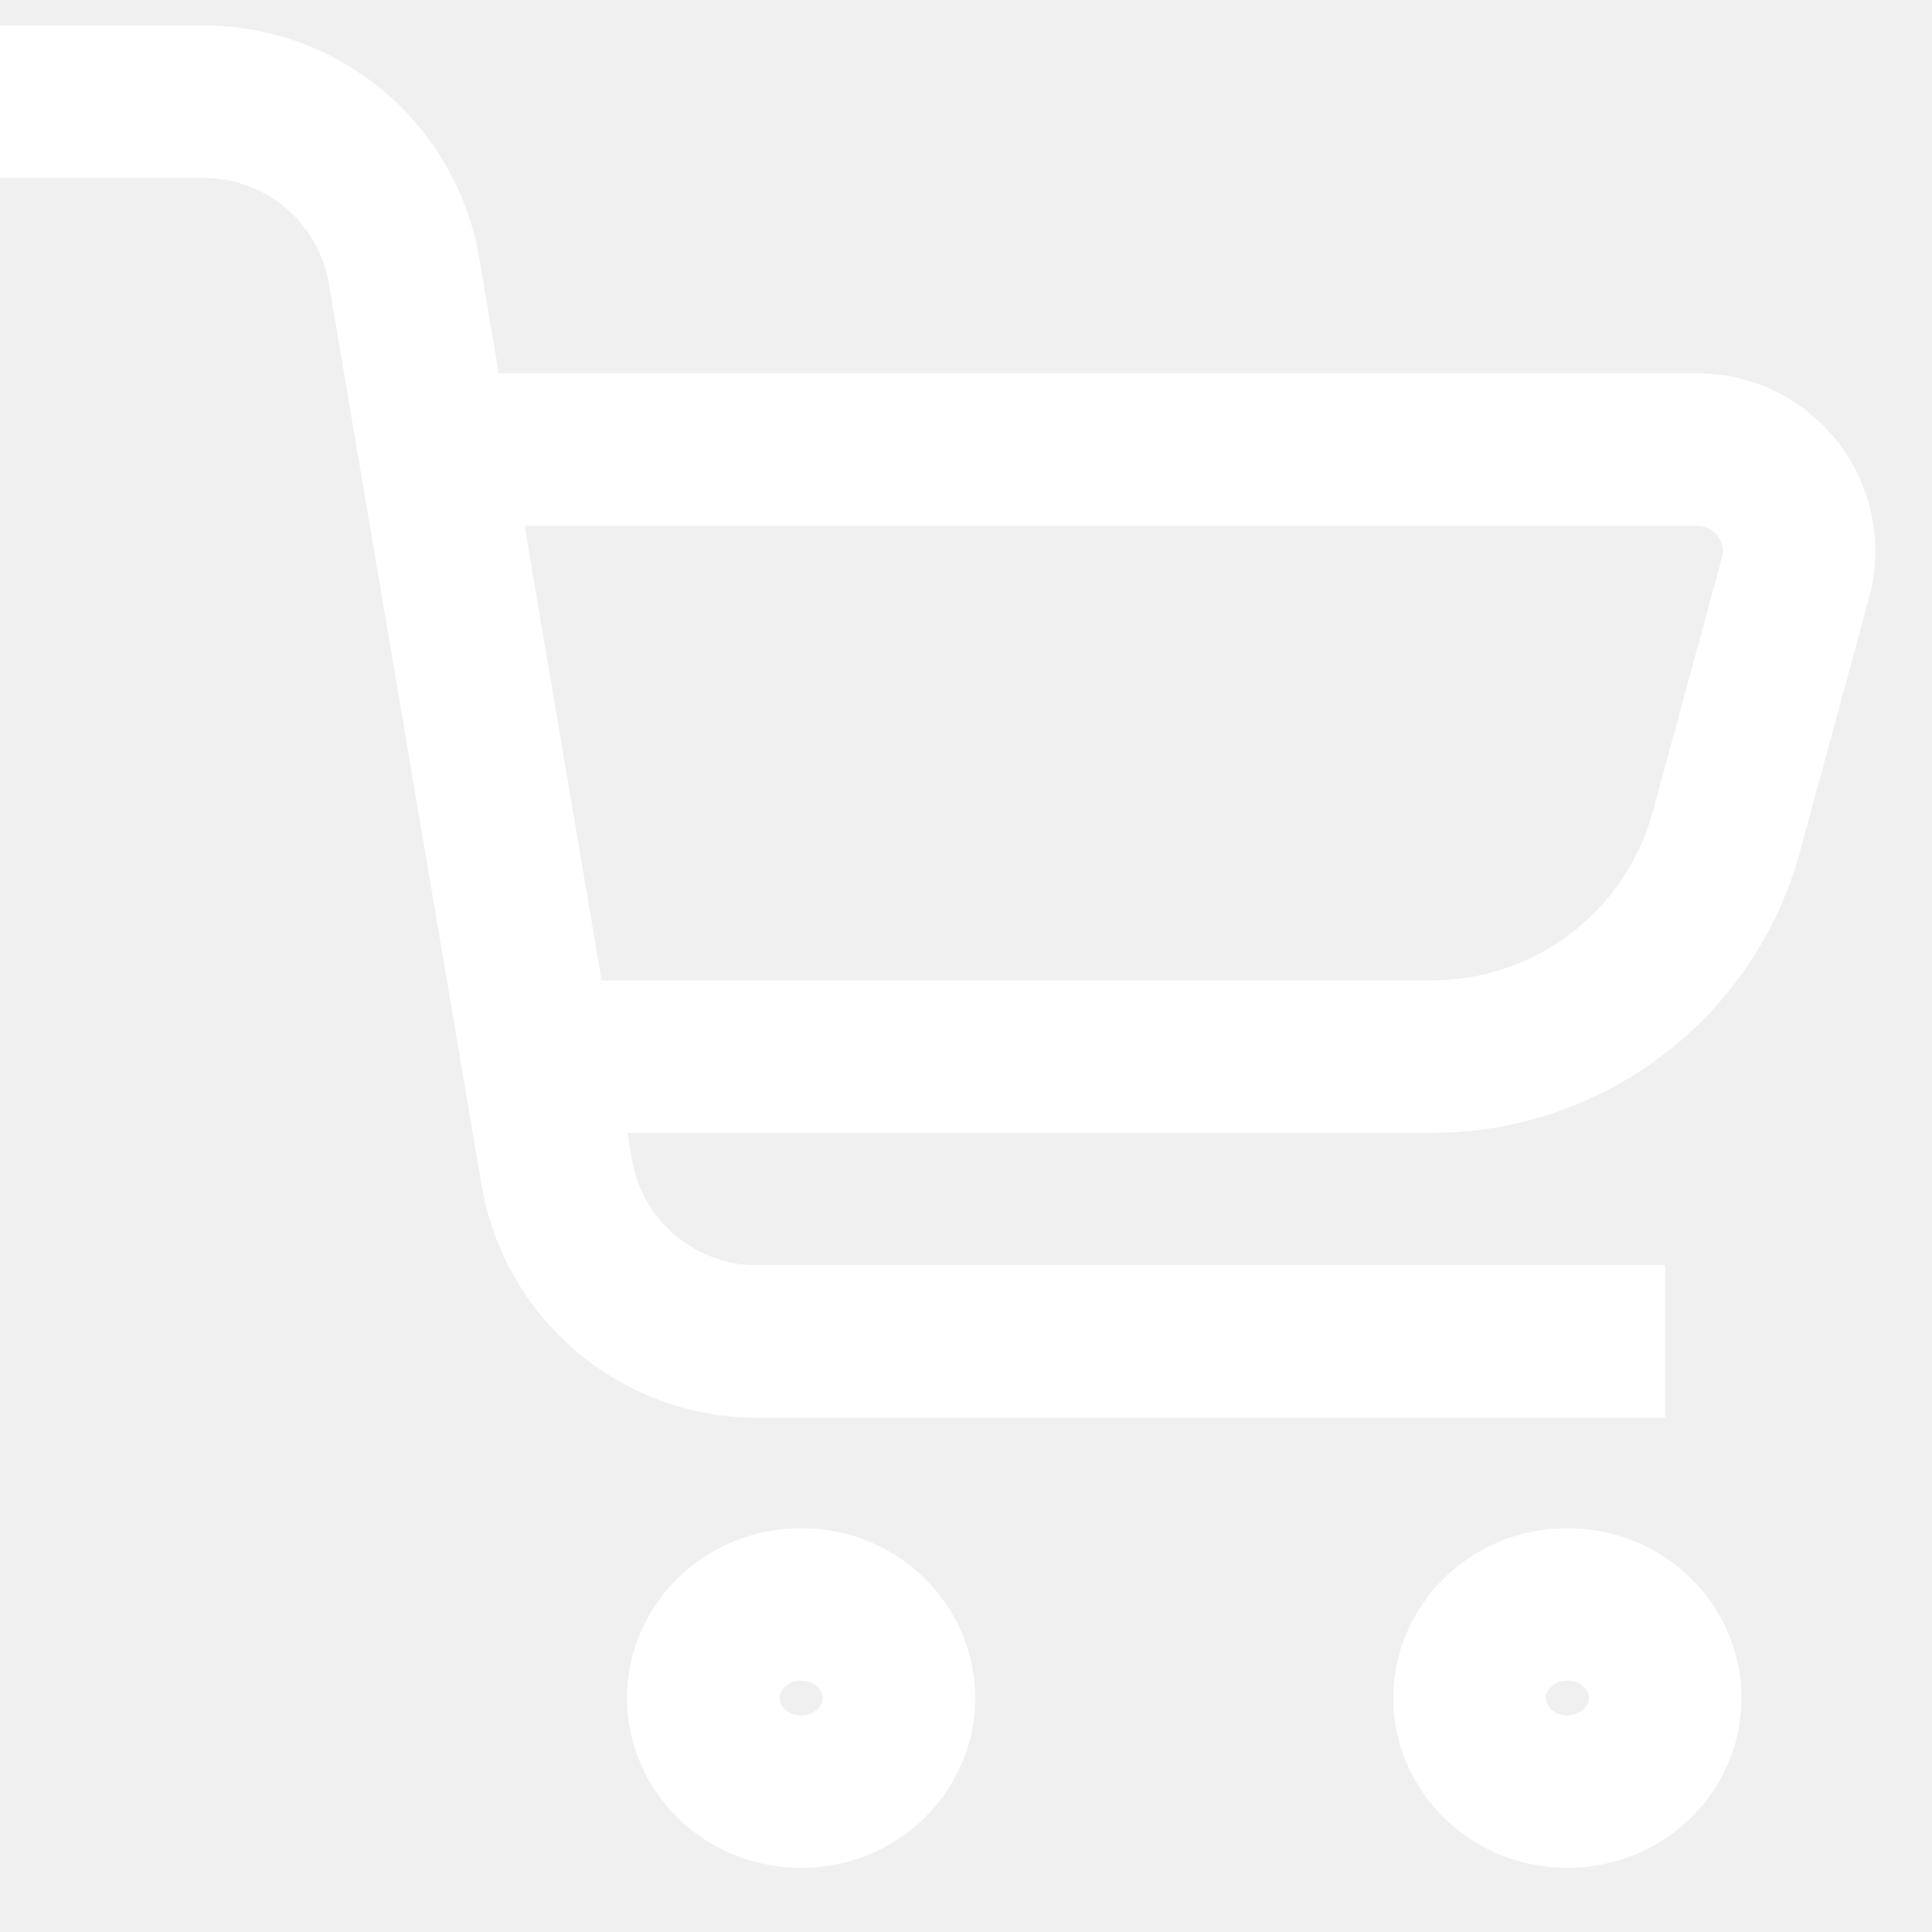
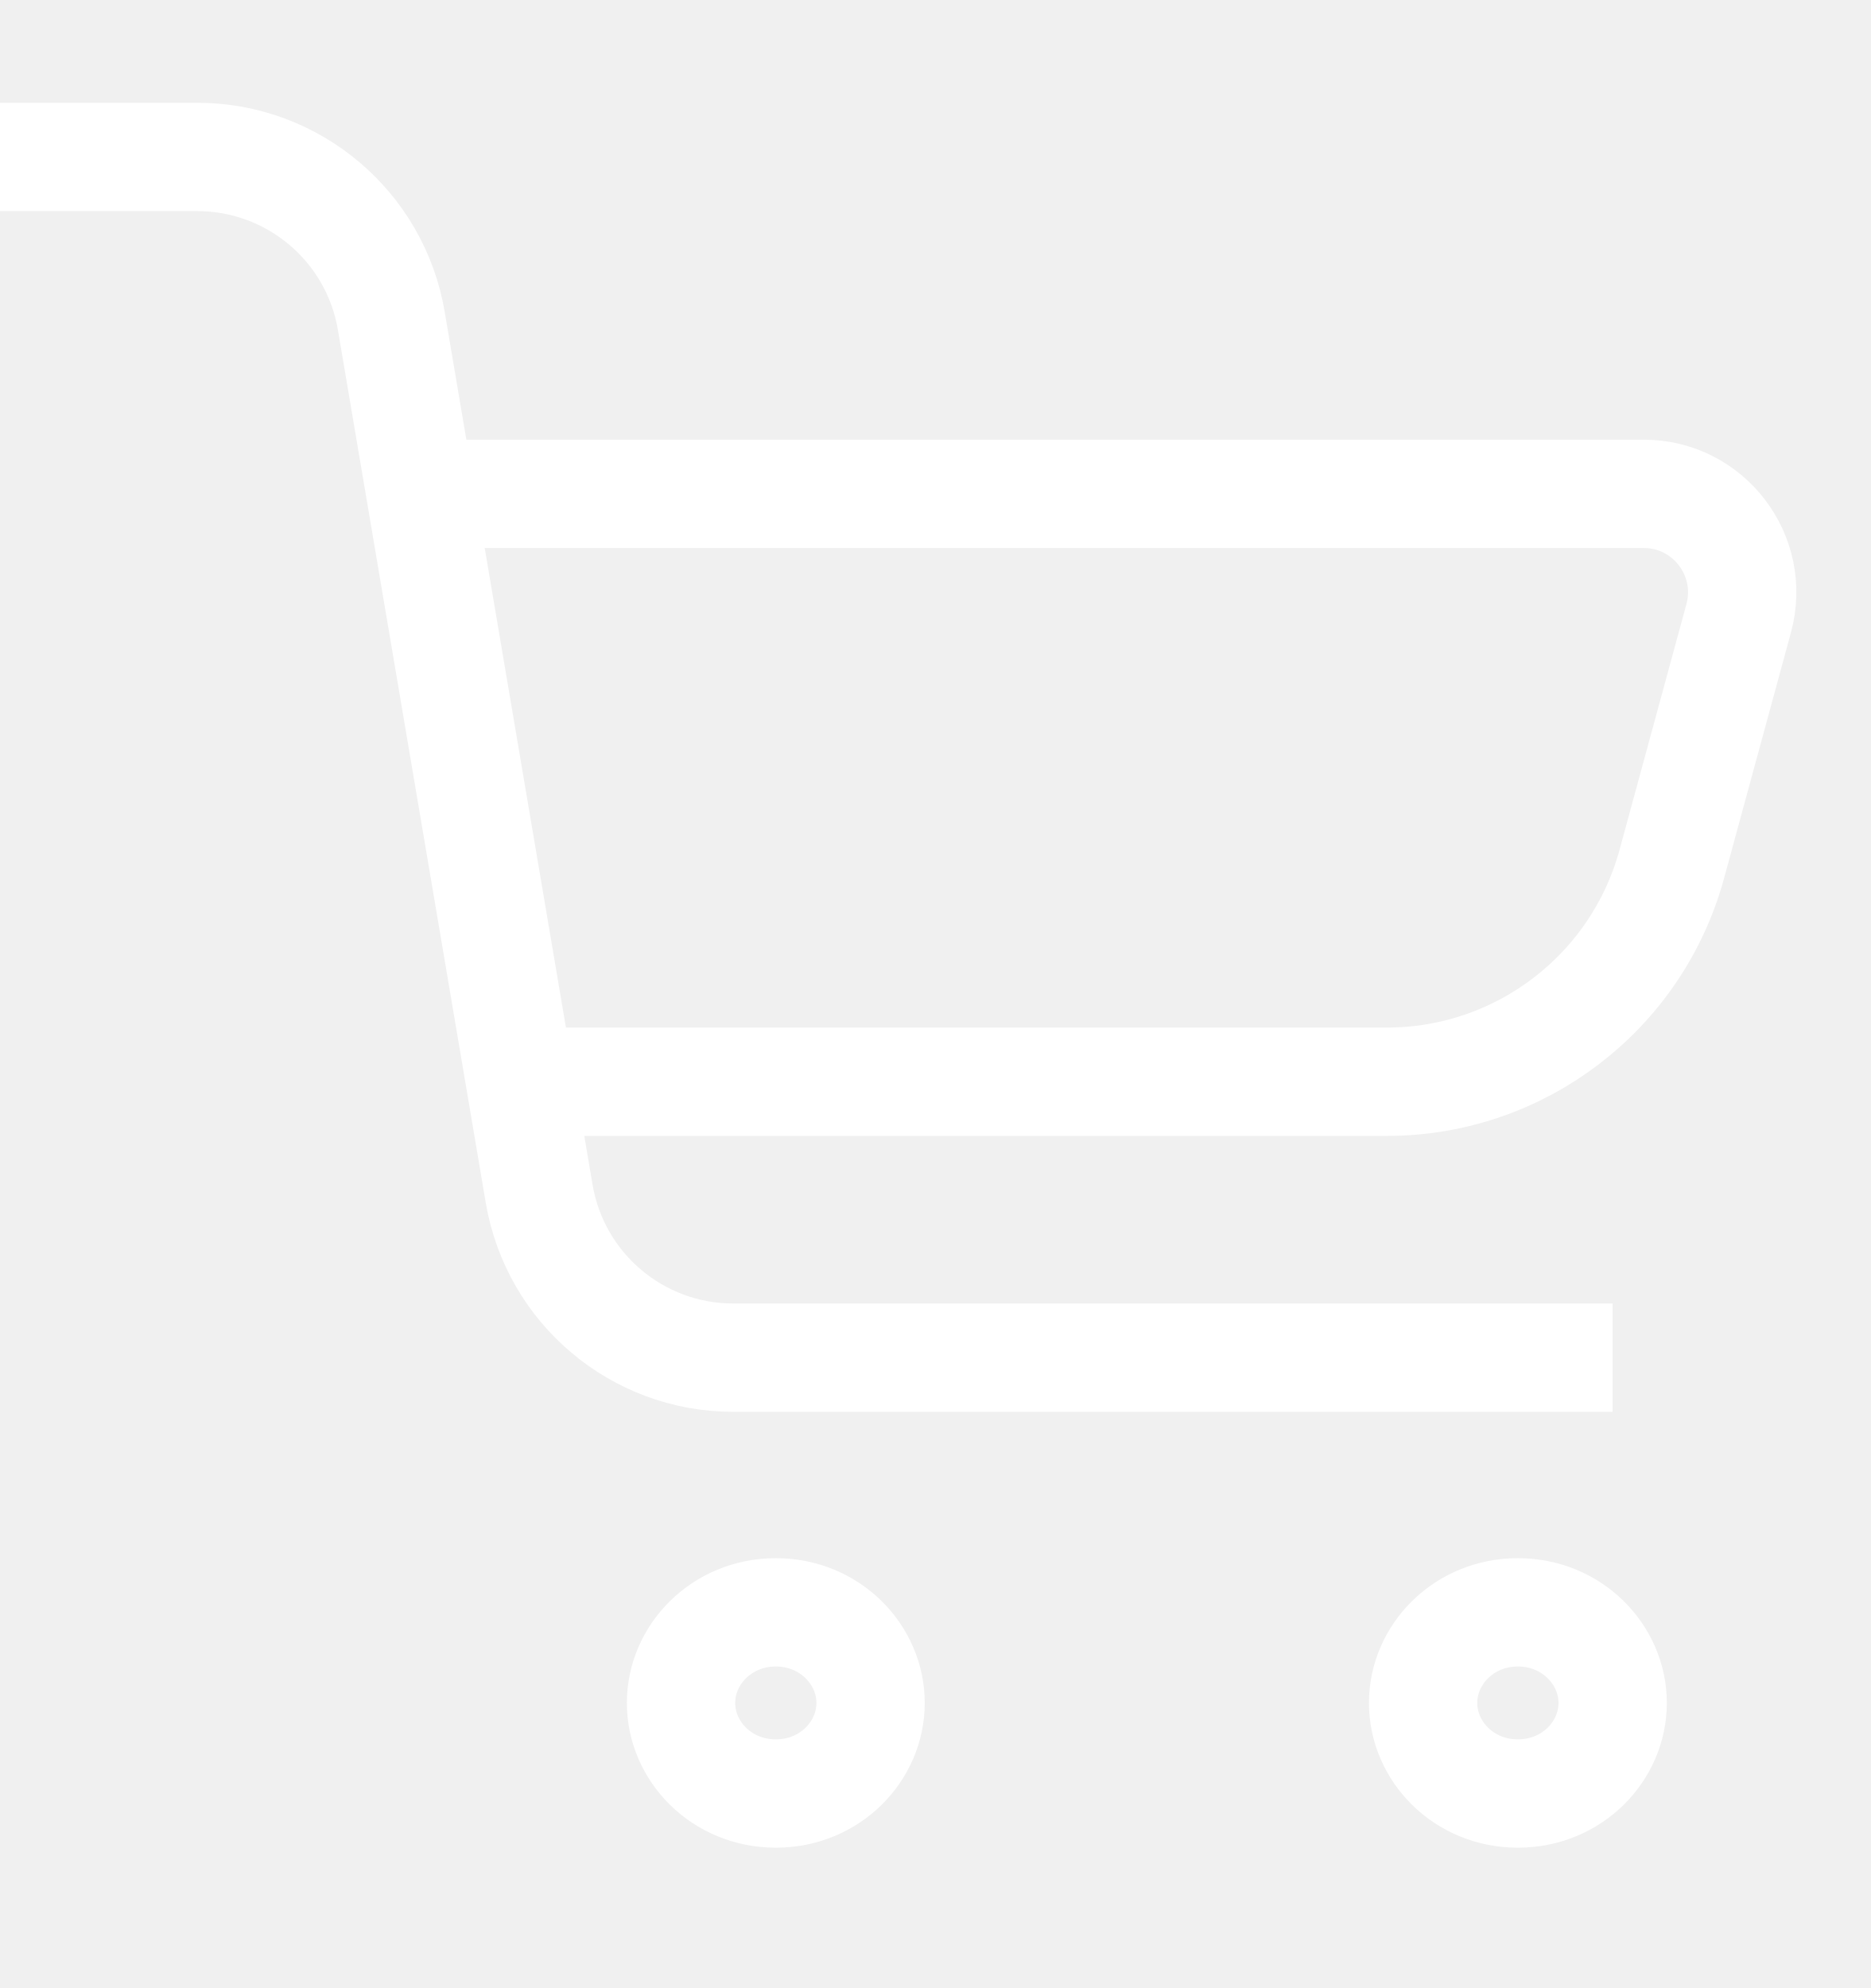
- <svg xmlns="http://www.w3.org/2000/svg" width="19" height="19" viewBox="0 0 19 19" fill="none">
-   <path d="M4.14 4.421H16.692C17.351 4.421 17.83 5.048 17.657 5.684L16.978 8.179C16.622 9.485 15.437 10.391 14.083 10.391H5.241M0 1H2.003C2.978 1 3.812 1.704 3.974 2.666L5.475 11.527C5.638 12.489 6.471 13.193 7.447 13.193H16.376" stroke="white" stroke-width="1.5" />
-   <path d="M8.841 16.699C8.841 17.19 8.428 17.619 7.879 17.619C7.329 17.619 6.916 17.19 6.916 16.699C6.916 16.209 7.329 15.779 7.879 15.779C8.428 15.779 8.841 16.209 8.841 16.699Z" stroke="white" stroke-width="1.5" />
-   <path d="M16.377 16.699C16.377 17.19 15.964 17.619 15.414 17.619C14.865 17.619 14.452 17.19 14.452 16.699C14.452 16.209 14.865 15.779 15.414 15.779C15.964 15.779 16.377 16.209 16.377 16.699Z" stroke="white" stroke-width="1.5" />
+ <svg xmlns="http://www.w3.org/2000/svg" width="32" height="34" viewBox="0 0 19 19" fill="none">
+   <path d="M4.14 4.421H16.692C17.351 4.421 17.83 5.048 17.657 5.684L16.978 8.179C16.622 9.485 15.437 10.391 14.083 10.391H5.241M0 1H2.003C2.978 1 3.812 1.704 3.974 2.666L5.475 11.527C5.638 12.489 6.471 13.193 7.447 13.193H16.376" stroke="white" stroke-width="1.1" />
+   <path d="M8.841 16.699C8.841 17.19 8.428 17.619 7.879 17.619C7.329 17.619 6.916 17.19 6.916 16.699C6.916 16.209 7.329 15.779 7.879 15.779C8.428 15.779 8.841 16.209 8.841 16.699Z" stroke="white" stroke-width="1.1" />
+   <path d="M16.377 16.699C16.377 17.19 15.964 17.619 15.414 17.619C14.865 17.619 14.452 17.19 14.452 16.699C14.452 16.209 14.865 15.779 15.414 15.779C15.964 15.779 16.377 16.209 16.377 16.699Z" stroke="white" stroke-width="1.1" />
</svg>
